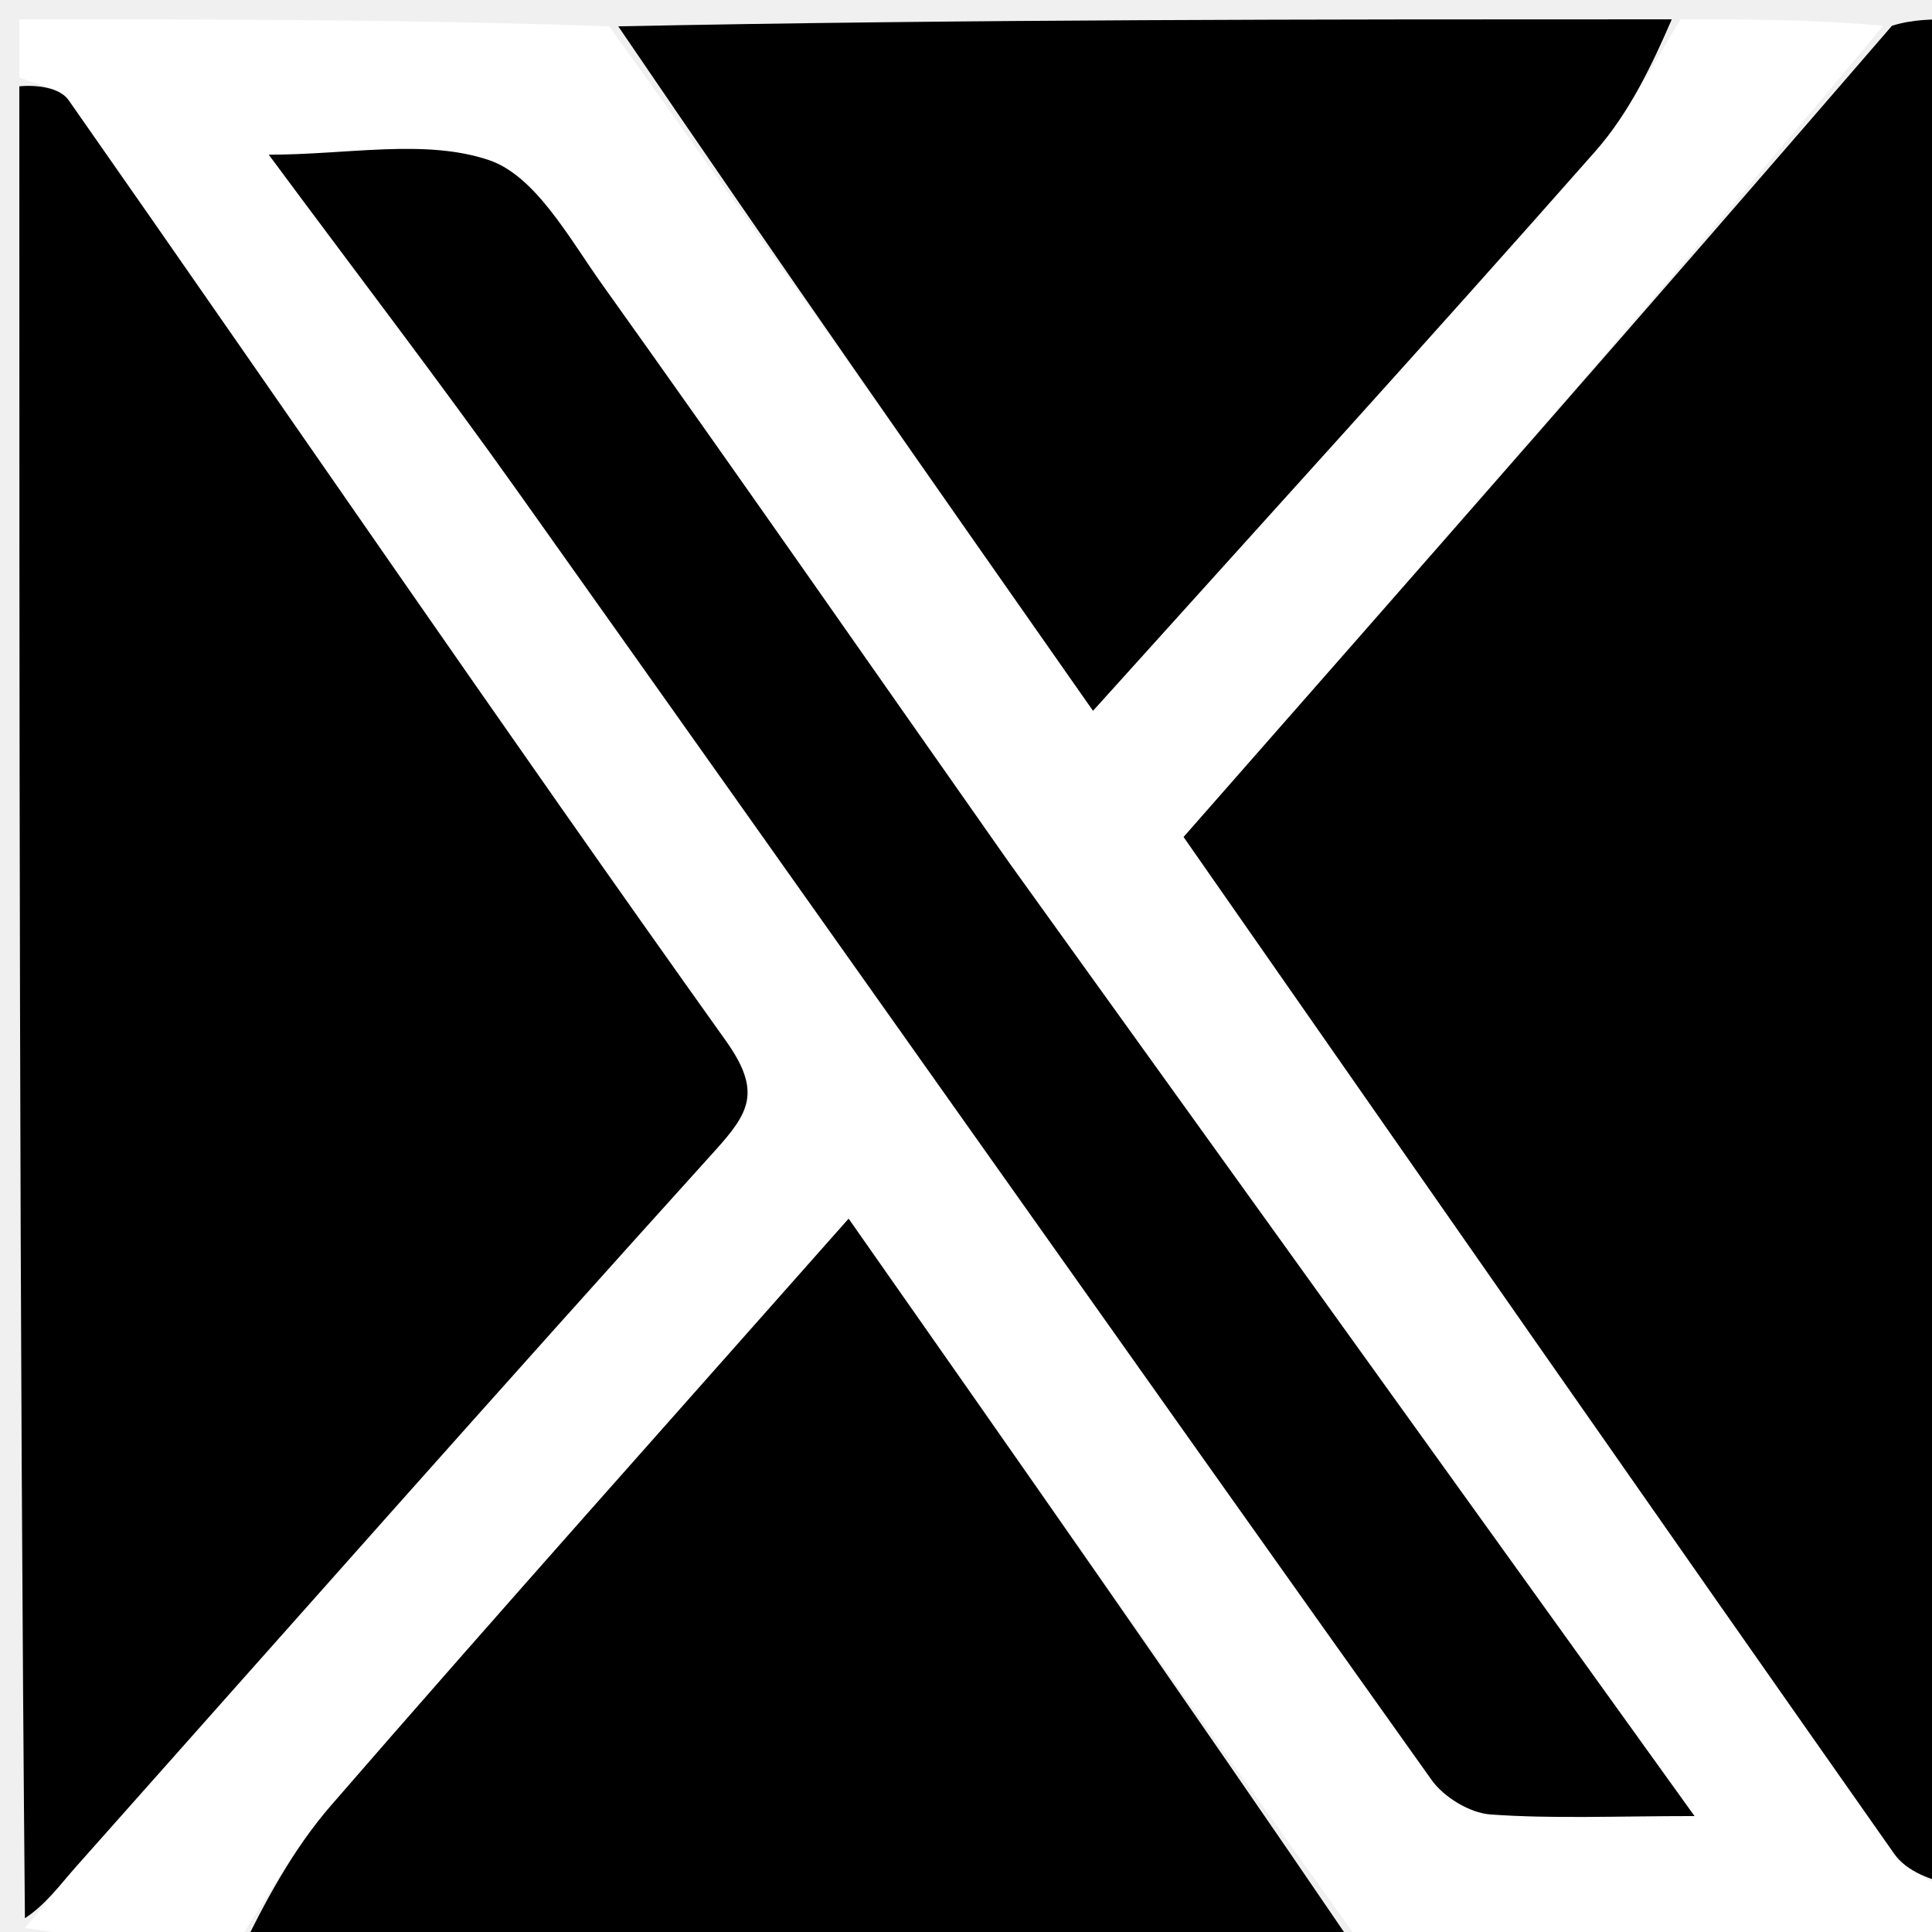
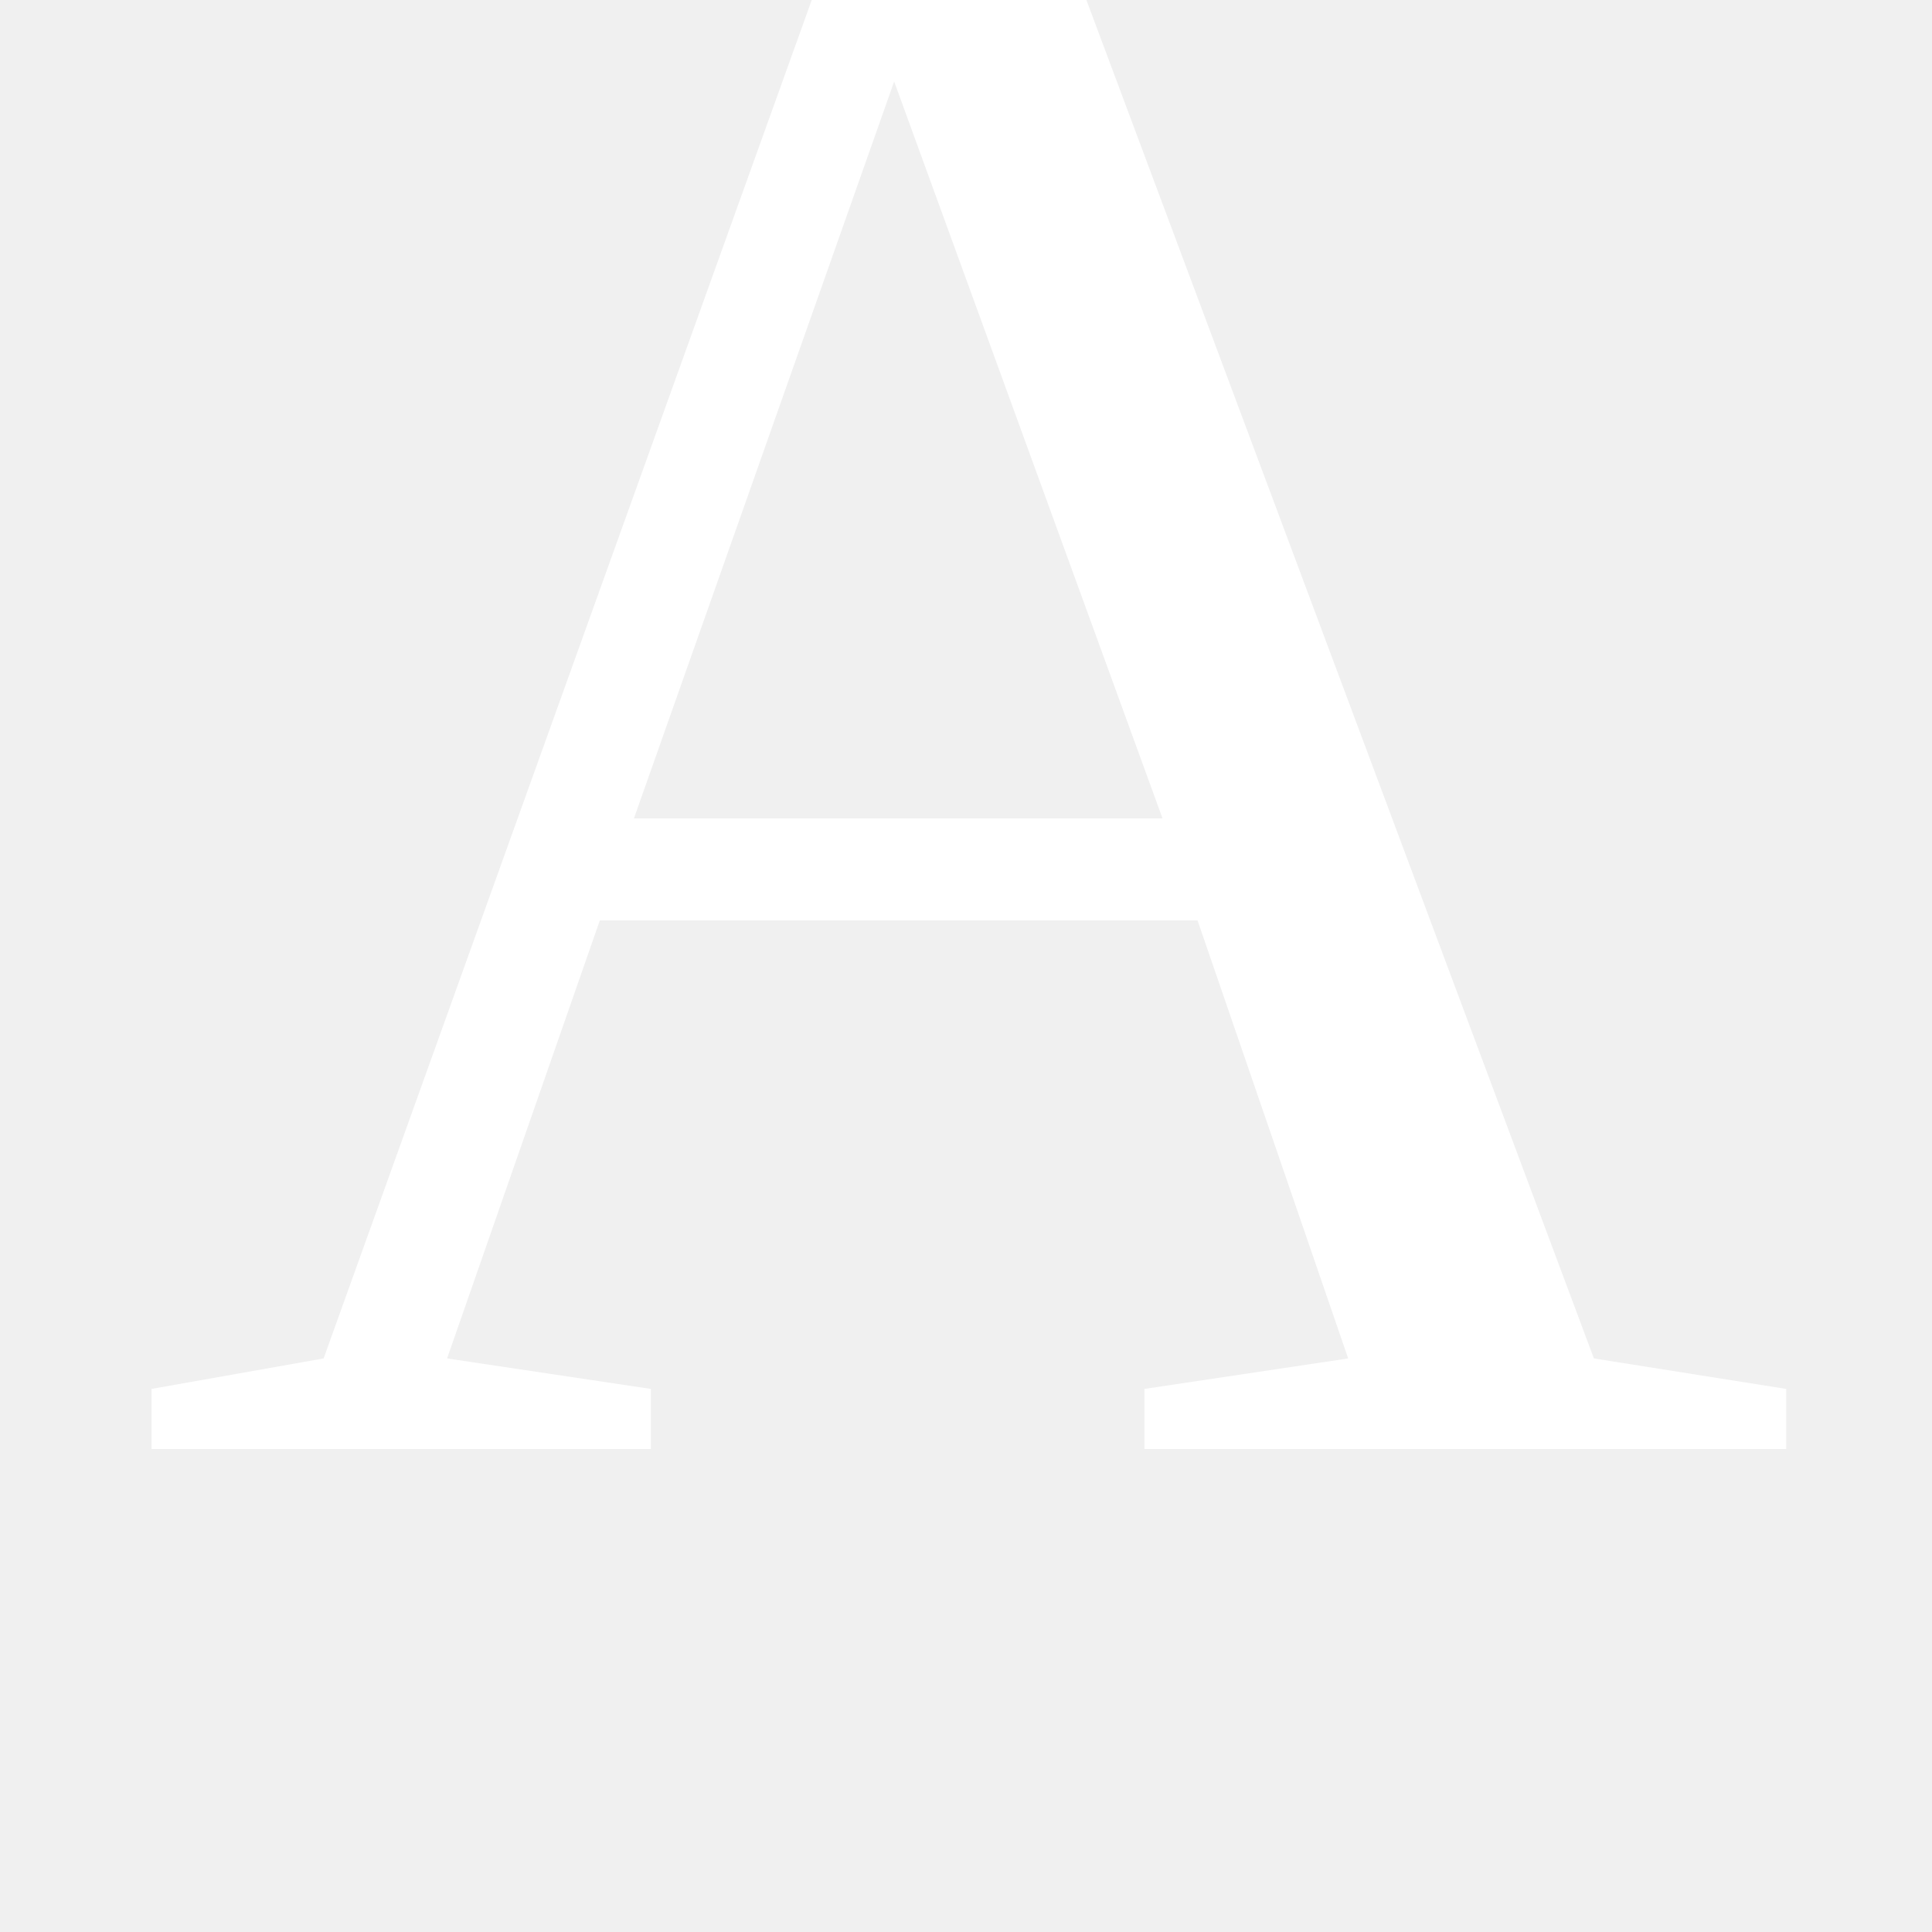
- <svg xmlns="http://www.w3.org/2000/svg" version="1.1" id="Layer_1" x="0px" y="0px" width="100%" viewBox="0 0 100 100" enable-background="new 0 0 100 100" xml:space="preserve">
-   <path fill="#FFFFFF" opacity="1" stroke="none" d=" M12,101   C8.333,100.667 4.667,100.333 1.29,99.787   C2.367,98.583 3.107,97.552 3.945,96.609   C14.94,84.241 25.904,71.844 37,59.567   C38.797,57.579 39.44,56.491 37.553,53.846   C26.061,37.737 14.898,21.394 3.55,5.182   C3.085,4.518 1.867,4.382 1,4   C1,3.013 1,2.026 1,1   C11.021,1 21.042,1 31.533,1.363   C40.183,13.399 48.363,25.073 56.574,36.791   C65.283,27.121 74.009,17.543 82.579,7.825   C84.352,5.814 85.541,3.289 87,1   C90.361,1 93.723,1 97.469,1.334   C85.644,15.568 73.433,29.468 61.261,43.322   C73.52,60.896 85.745,78.455 98.048,95.958   C98.693,96.877 100.001,97.33 101,98   C101,98.987 101,99.974 101,101   C90.979,101 80.958,101 70.467,100.637   C61.293,87.857 52.589,75.439 43.924,63.077   C34.832,73.357 25.904,83.342 17.127,93.457   C15.149,95.737 13.695,98.474 12,101  M52.033,44.384   C45.091,34.492 38.196,24.566 31.173,14.731   C29.463,12.336 27.717,9.097 25.302,8.285   C21.991,7.173 18.027,8.007 13.911,8.007   C18.546,14.263 22.776,19.777 26.798,25.438   C42.584,47.655 58.291,69.929 74.1,92.131   C74.735,93.022 76.074,93.838 77.141,93.915   C80.36,94.148 83.608,93.999 87.708,93.999   C75.575,77.118 64.025,61.048 52.033,44.384  z" />
-   <path fill="#000000" opacity="1" stroke="none" d=" M101,97.531   C100.001,97.33 98.693,96.877 98.048,95.958   C85.745,78.455 73.52,60.896 61.261,43.322   C73.433,29.468 85.644,15.568 97.927,1.334   C98.996,1 99.991,1 100.993,1   C101,33.021 101,65.042 101,97.531  z" />
-   <path fill="#000000" opacity="1" stroke="none" d=" M1,4.469   C1.867,4.382 3.085,4.518 3.55,5.182   C14.898,21.394 26.061,37.737 37.553,53.846   C39.44,56.491 38.797,57.579 37,59.567   C25.904,71.844 14.94,84.241 3.945,96.609   C3.107,97.552 2.367,98.583 1.29,99.287   C1,67.646 1,36.292 1,4.469  z" />
-   <path fill="#000000" opacity="1" stroke="none" d=" M12.469,101   C13.695,98.474 15.149,95.737 17.127,93.457   C25.904,83.342 34.832,73.357 43.924,63.077   C52.589,75.439 61.293,87.857 69.999,100.637   C50.979,101 31.958,101 12.469,101  z" />
-   <path fill="#000000" opacity="1" stroke="none" d=" M86.531,1   C85.541,3.289 84.352,5.814 82.579,7.825   C74.009,17.543 65.283,27.121 56.574,36.791   C48.363,25.073 40.183,13.399 32.001,1.363   C50.021,1 68.042,1 86.531,1  z" />
-   <path fill="#000000" opacity="1" stroke="none" d=" M52.254,44.681   C64.025,61.048 75.575,77.118 87.708,93.999   C83.608,93.999 80.36,94.148 77.141,93.915   C76.074,93.838 74.735,93.022 74.1,92.131   C58.291,69.929 42.584,47.655 26.798,25.438   C22.776,19.777 18.546,14.263 13.911,8.007   C18.027,8.007 21.991,7.173 25.302,8.285   C27.717,9.097 29.463,12.336 31.173,14.731   C38.196,24.566 45.091,34.492 52.254,44.681  z" />
+ <svg xmlns="http://www.w3.org/2000/svg" width="100%" viewBox="0 0 100 100" version="1.1">
+   <text x="50%" y="75%" font-family="Times New Roman" font-size="120" fill="white" text-anchor="middle">A</text>
</svg>
